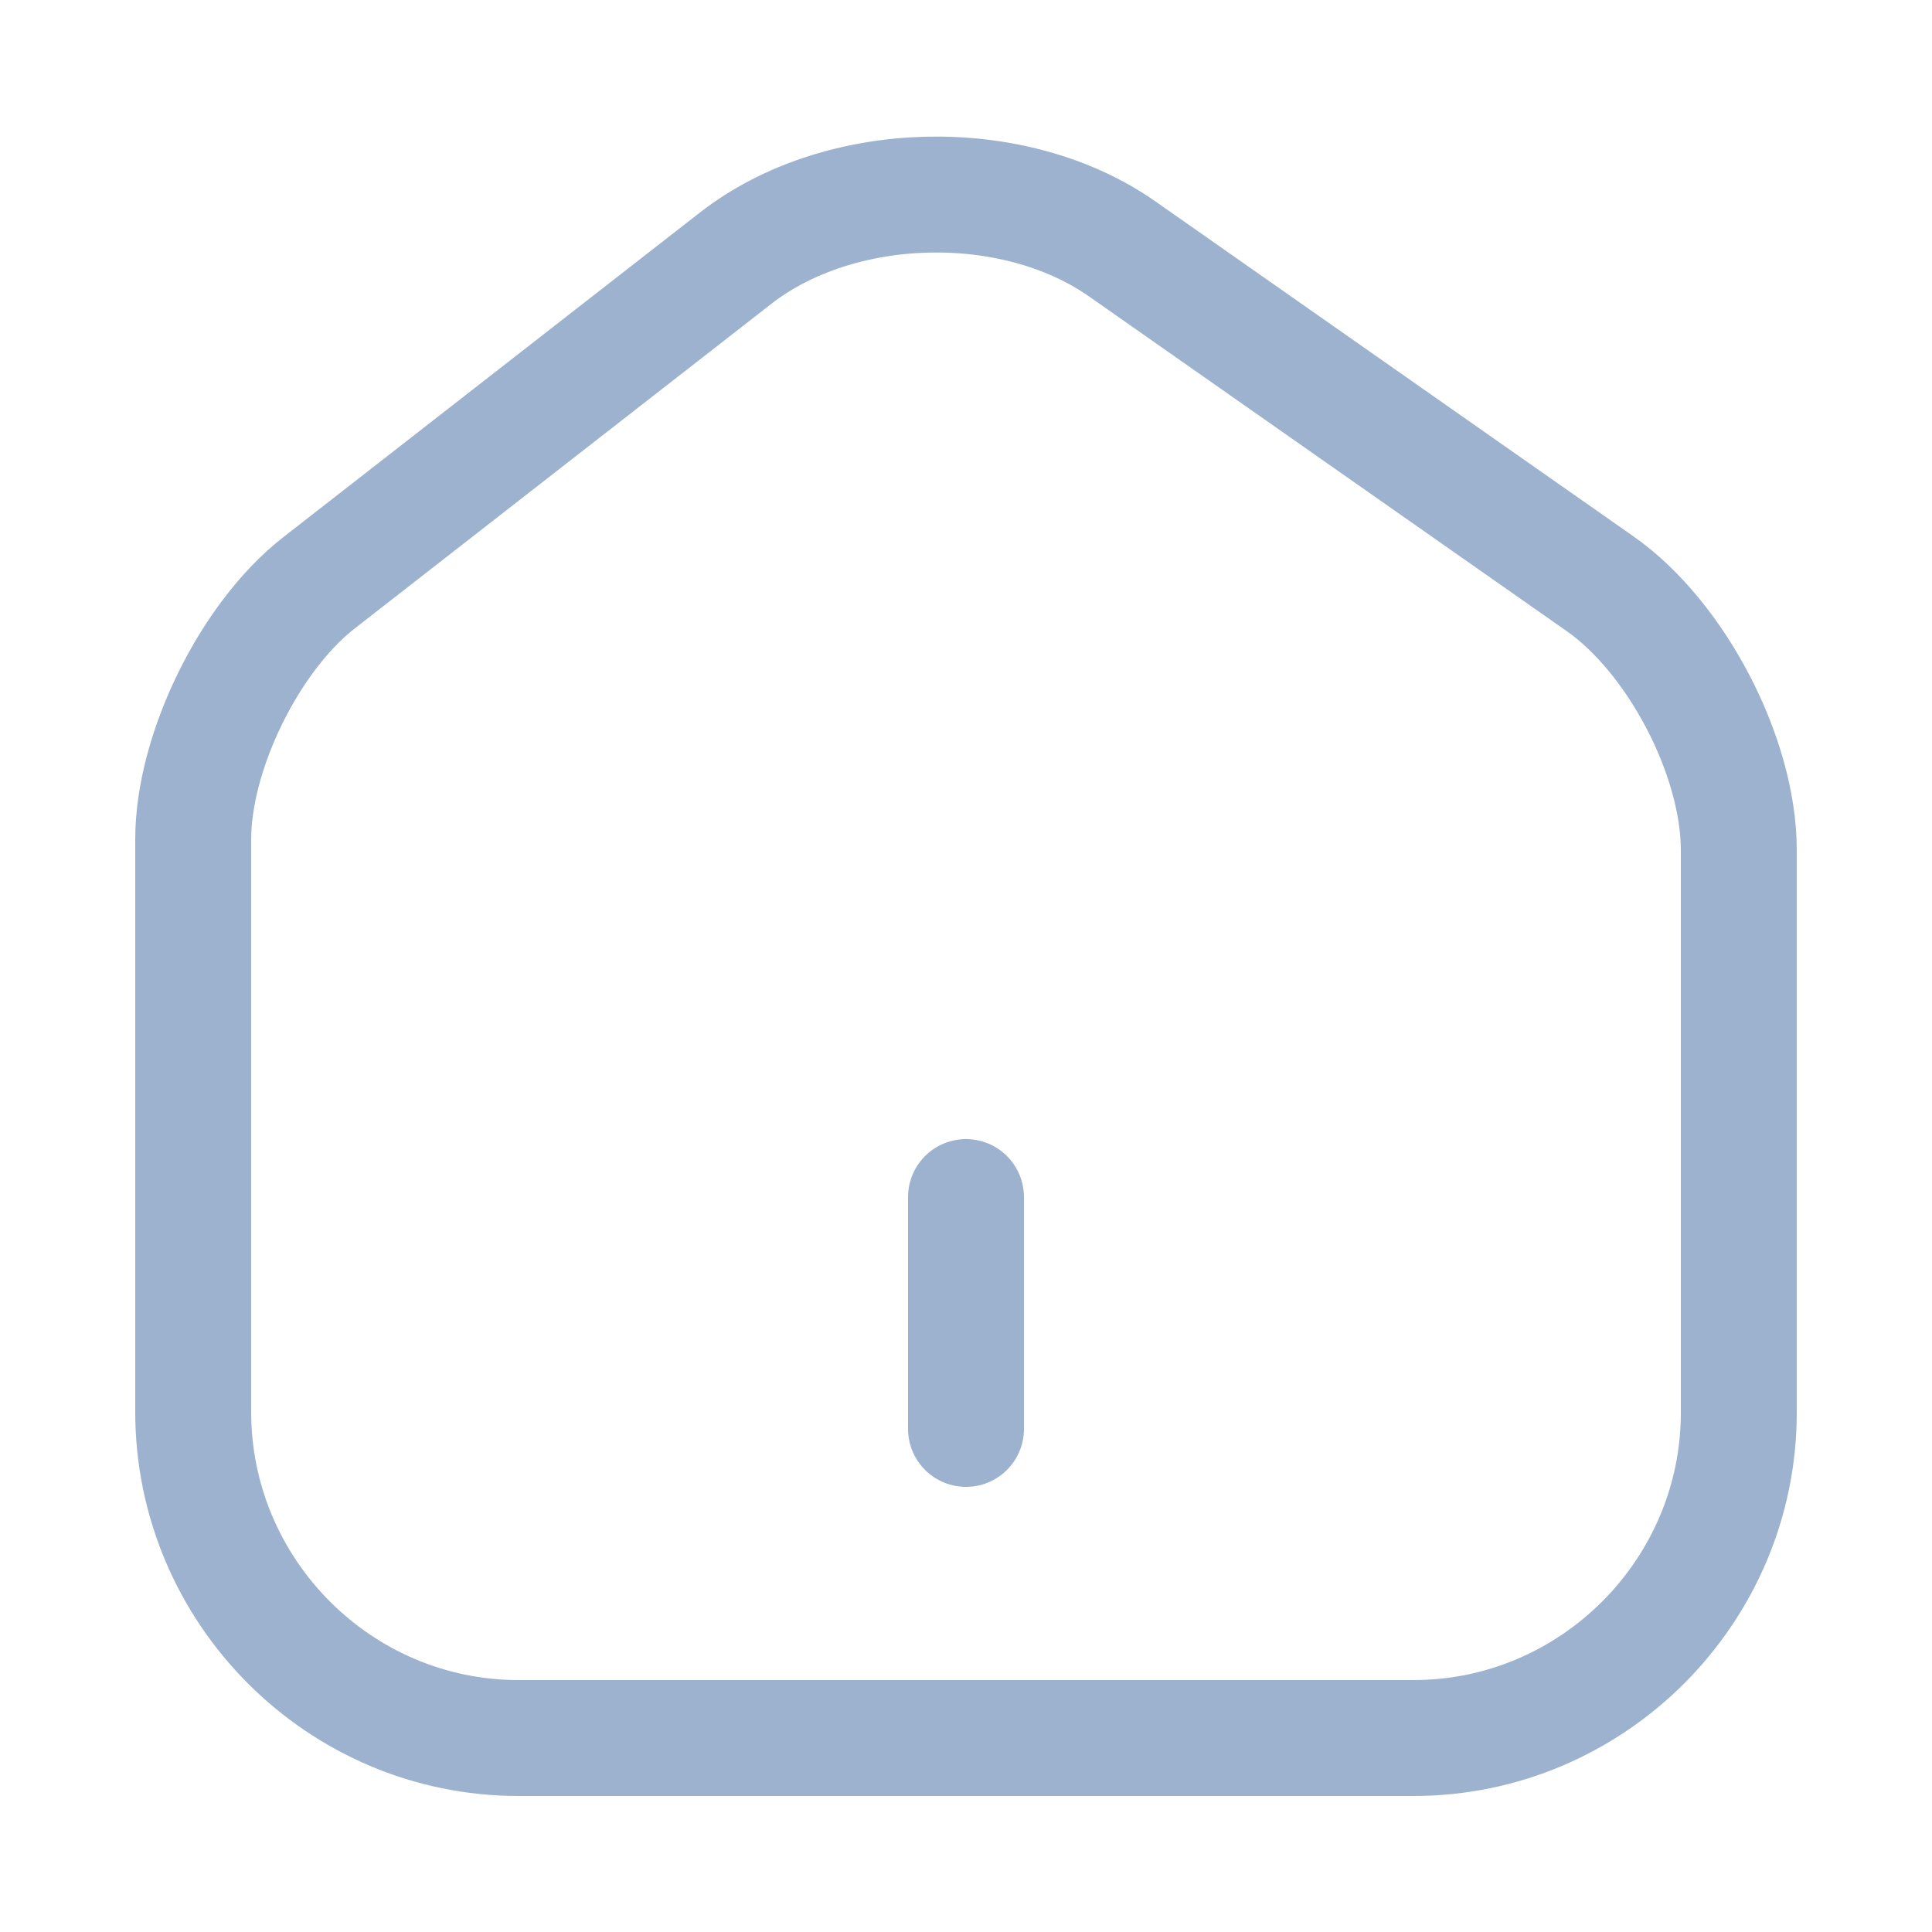
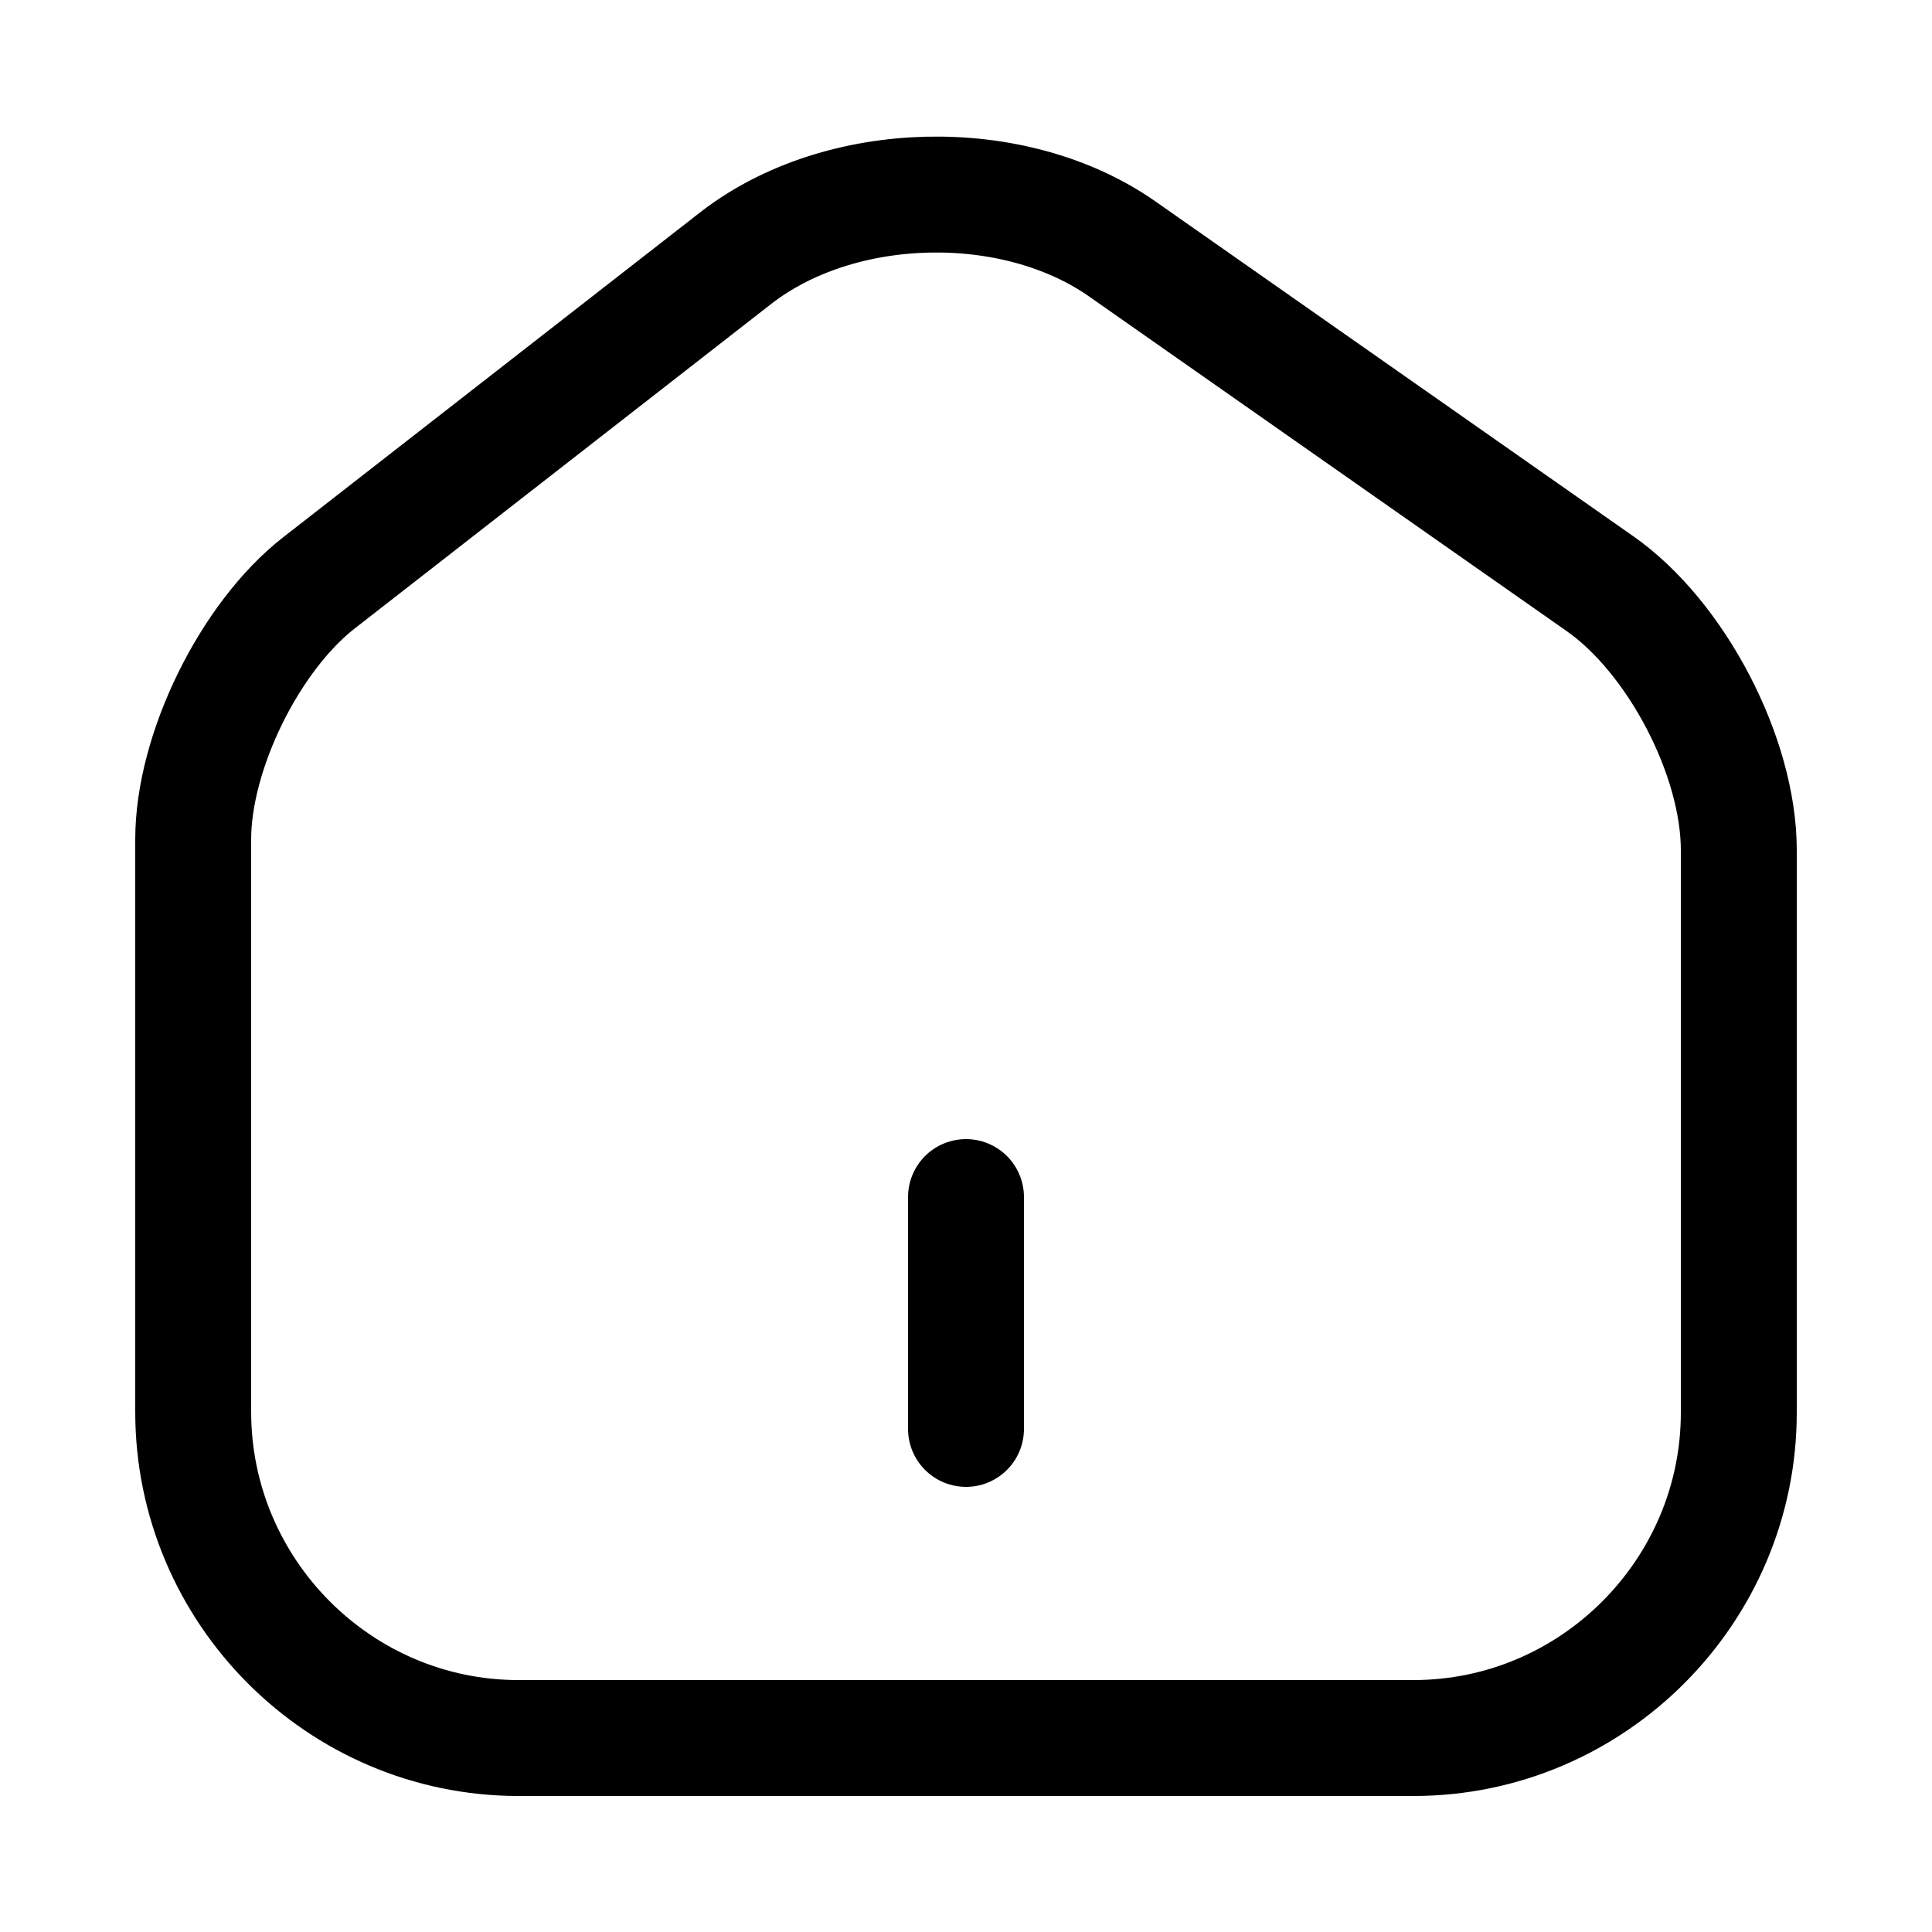
<svg xmlns="http://www.w3.org/2000/svg" width="25" height="25" viewBox="0 0 25 25" fill="none">
-   <path d="M9.52 3.34L4.13 7.54C3.23 8.24 2.5 9.73 2.5 10.86V18.27C2.5 20.59 4.39 22.49 6.71 22.49H18.29C20.61 22.49 22.5 20.59 22.5 18.28V11C22.5 9.79 21.69 8.24 20.7 7.55L14.52 3.22C13.12 2.24 10.87 2.29 9.52 3.34Z" stroke="#9DB2CE" stroke-width="1.5" stroke-linecap="round" stroke-linejoin="round" />
-   <path d="M12.5 18.49V15.49" stroke="#9DB2CE" stroke-width="1.5" stroke-linecap="round" stroke-linejoin="round" />
+   <path d="M9.52 3.34L4.13 7.54C3.23 8.24 2.5 9.73 2.5 10.86V18.27C2.5 20.59 4.39 22.49 6.71 22.49H18.29C20.61 22.49 22.5 20.59 22.5 18.28V11C22.5 9.79 21.69 8.24 20.7 7.55L14.52 3.22C13.12 2.24 10.87 2.29 9.52 3.34Z" stroke="currentColor" stroke-width="1.5" stroke-linecap="round" stroke-linejoin="round" />
+   <path d="M12.5 18.49V15.49" stroke="currentColor" stroke-width="1.5" stroke-linecap="round" stroke-linejoin="round" />
</svg>
